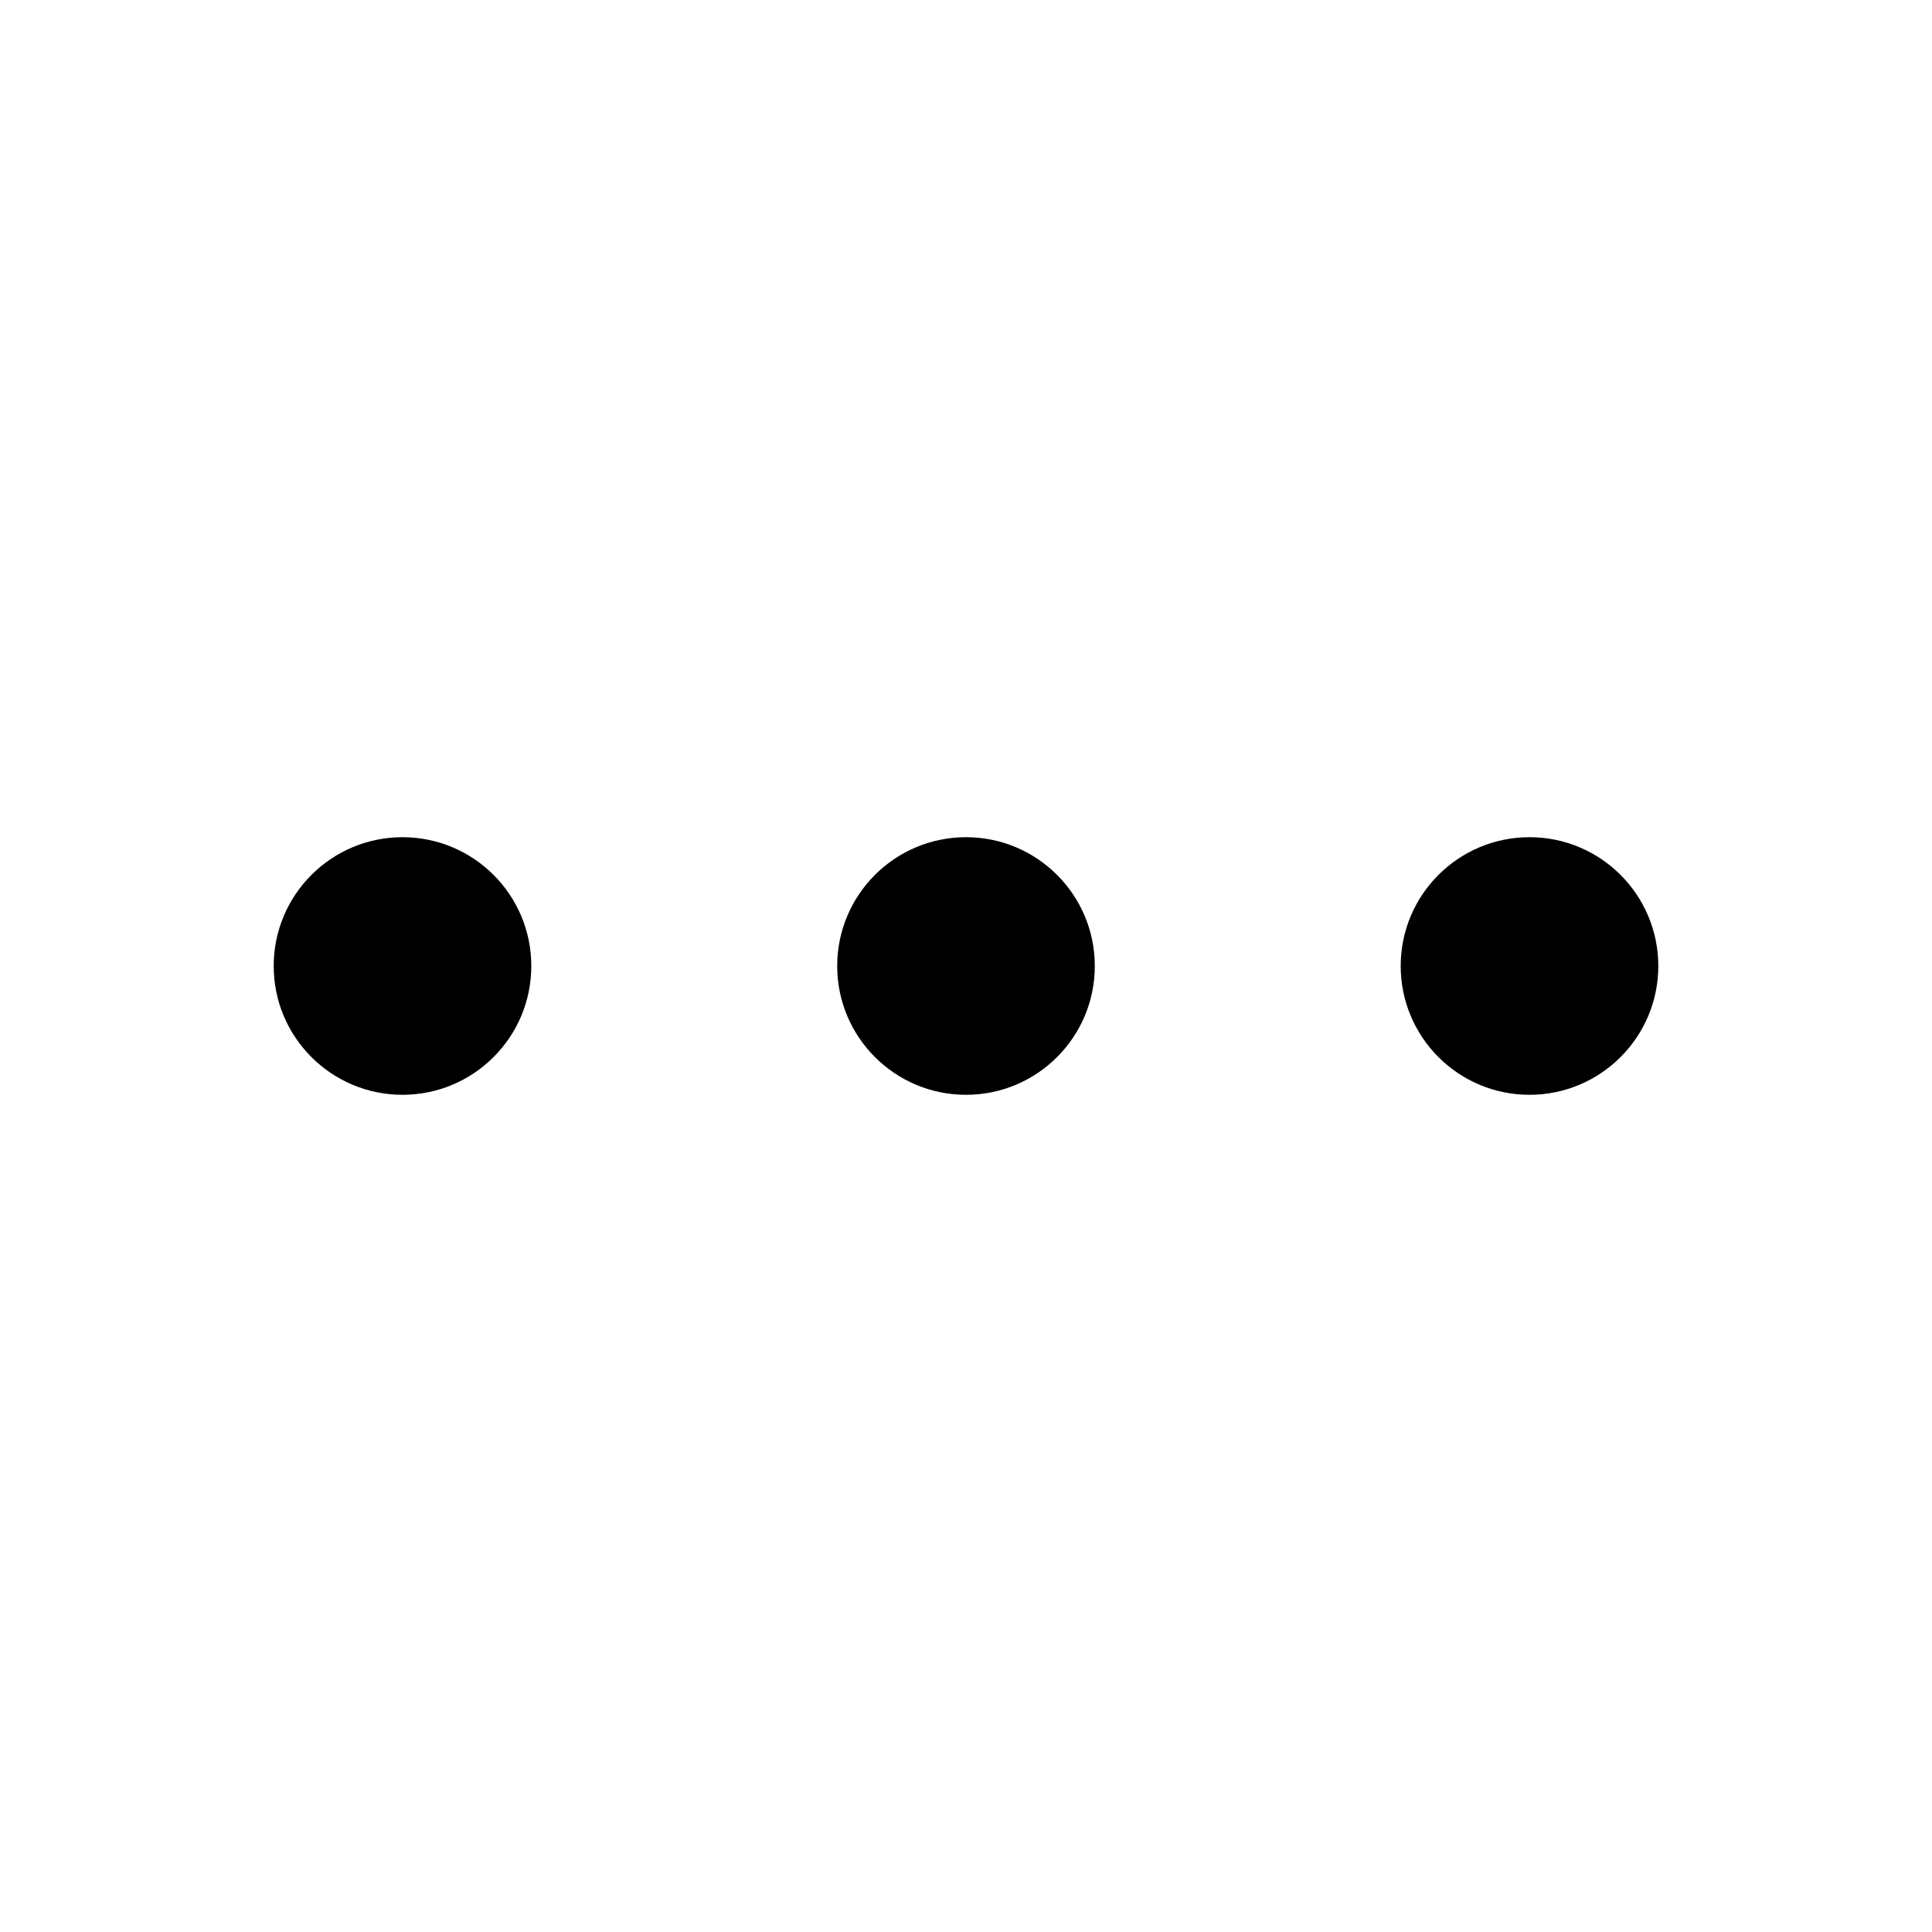
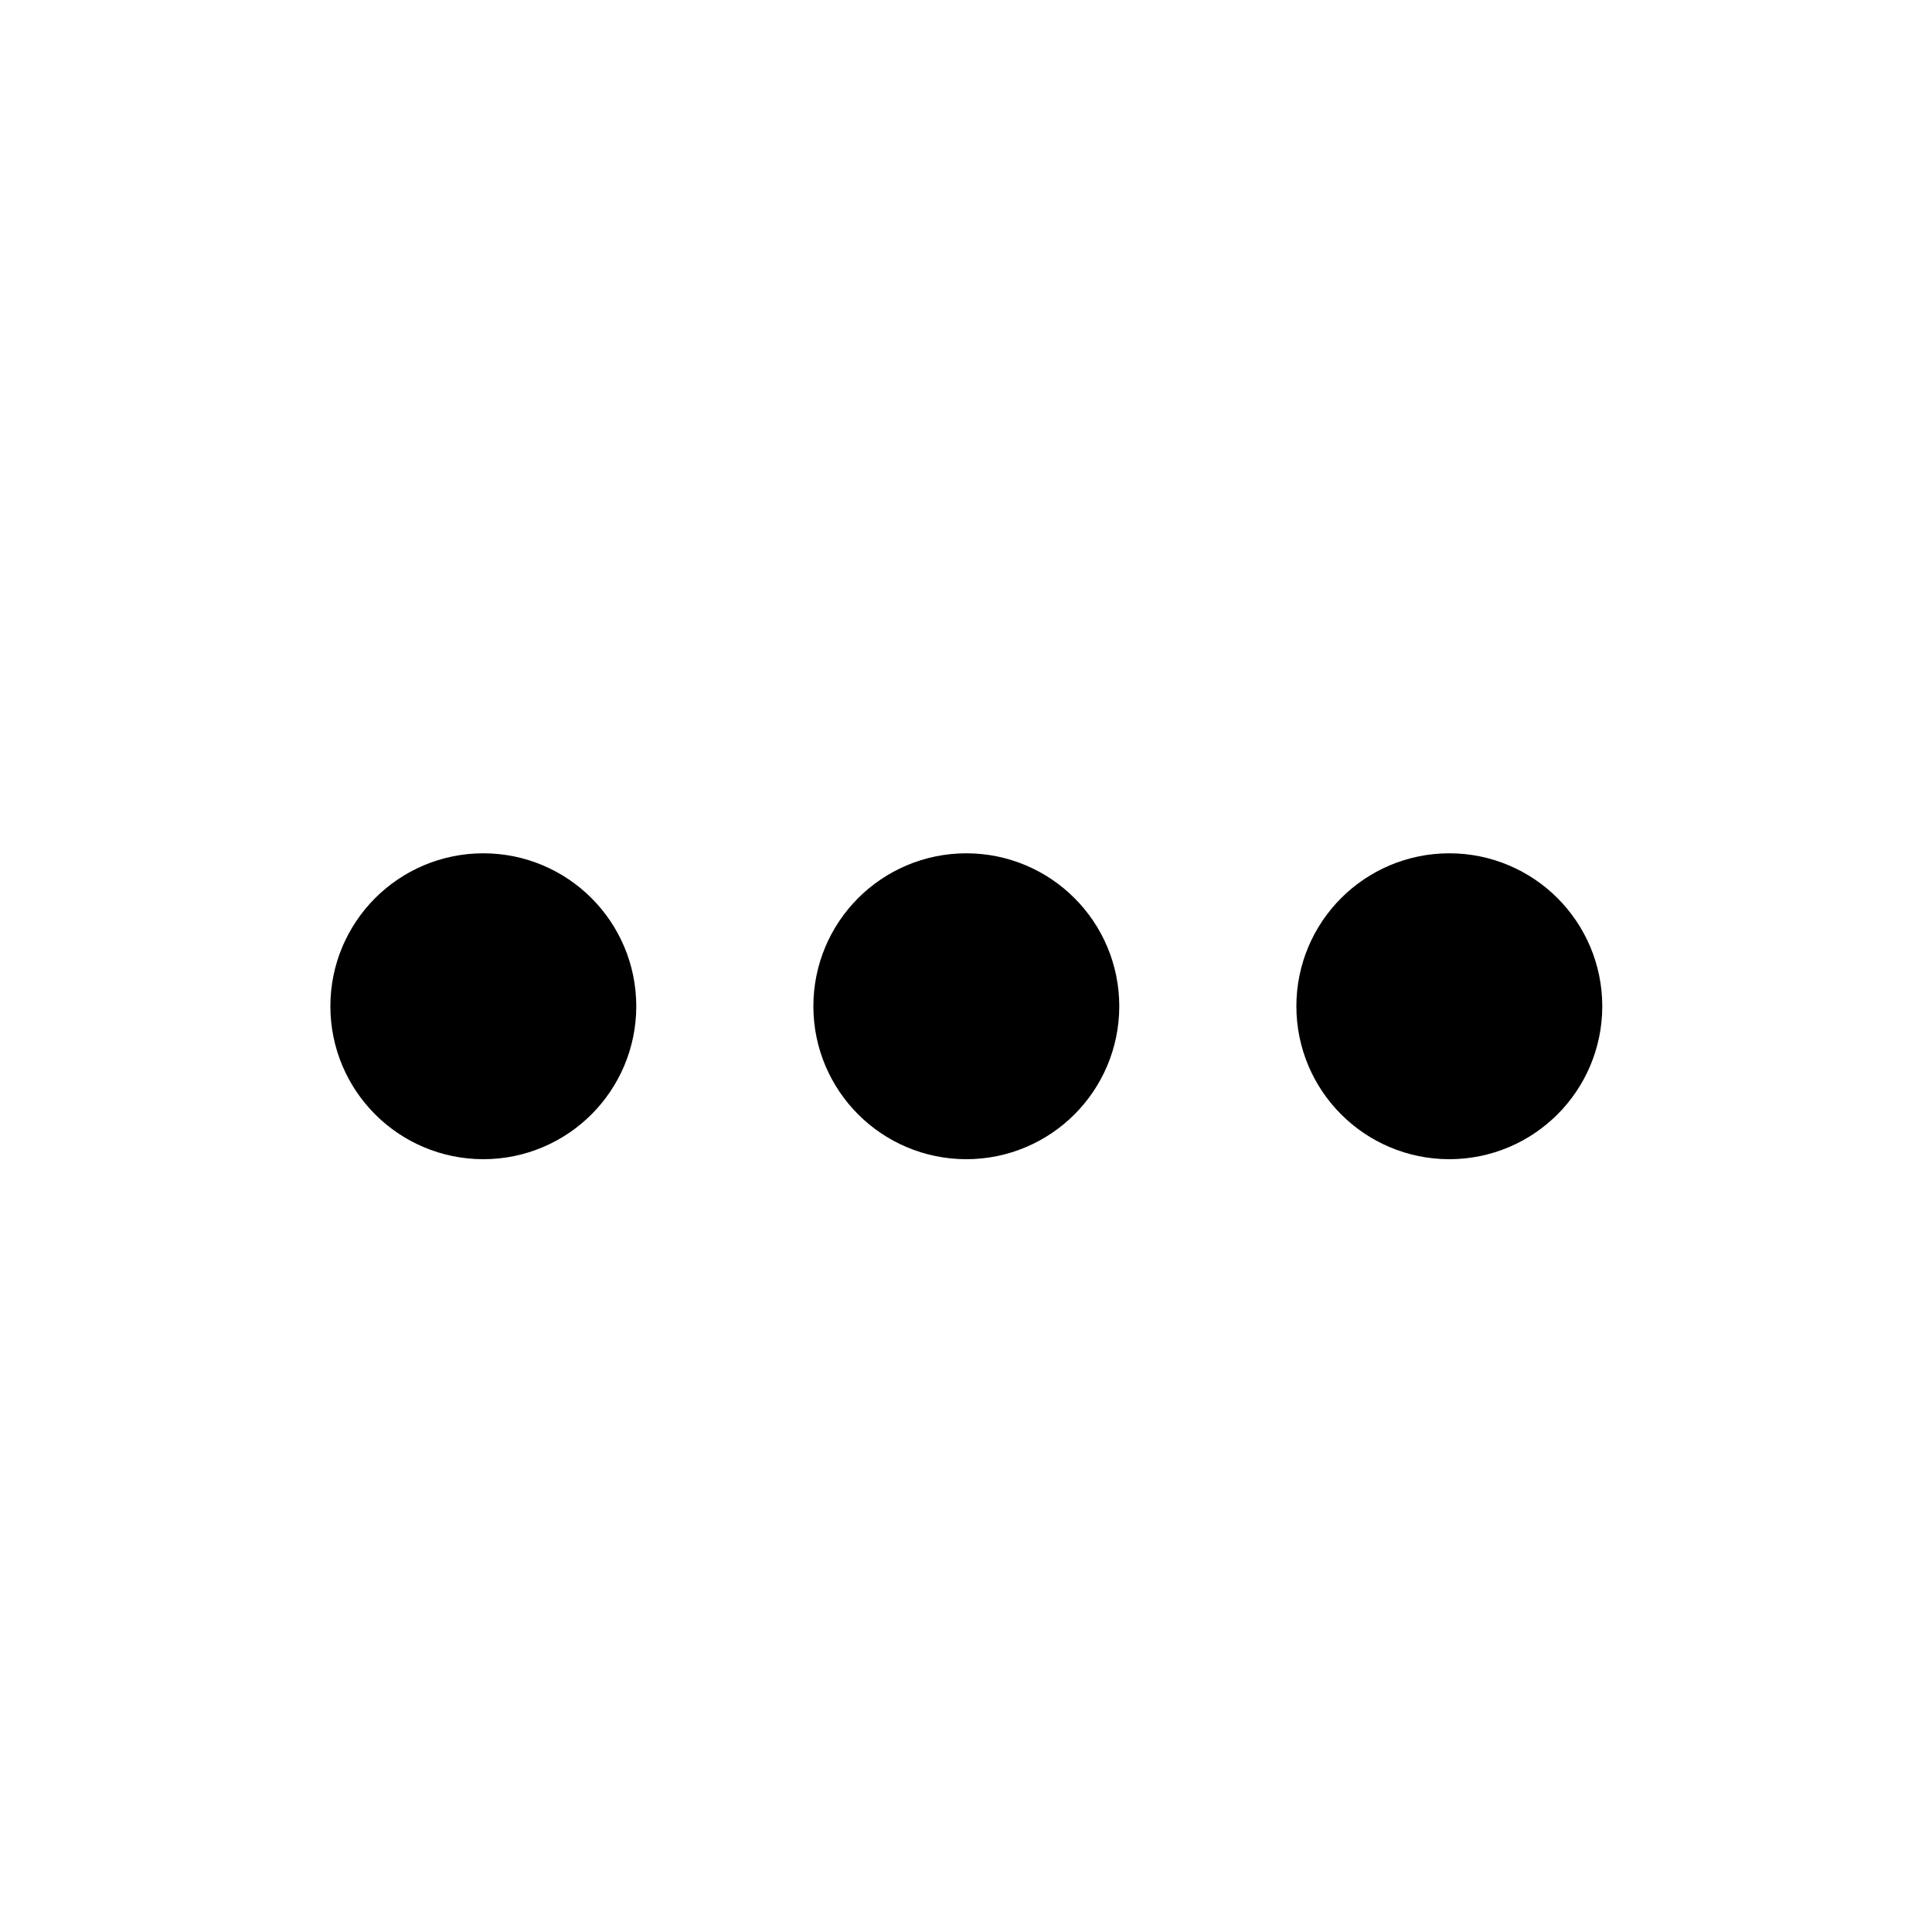
- <svg xmlns="http://www.w3.org/2000/svg" viewBox="0 0 24 24">
-   <g fill="currentColor">
-     <circle cx="5" cy="12" r="1.6" />
-     <circle cx="12" cy="12" r="1.6" />
-     <circle cx="19" cy="12" r="1.6" />
-   </g>
+ <svg xmlns="http://www.w3.org/2000/svg" width="24" height="24" viewBox="0 0 24 24">
+   <path d="M0 0h24v24H0z" fill="none" />
+   <path fill="none" stroke="currentColor" stroke-linecap="round" stroke-linejoin="round" stroke-width="1.8" d="M6.004 12.5V12m12 .5V12m-6 .5V12m-5 .5a1 1 0 1 0-2 0a1 1 0 0 0 2 0m12 0a1 1 0 1 0-2 0a1 1 0 0 0 2 0m-6 0a1 1 0 1 0-2 0a1 1 0 0 0 2 0" />
</svg>
